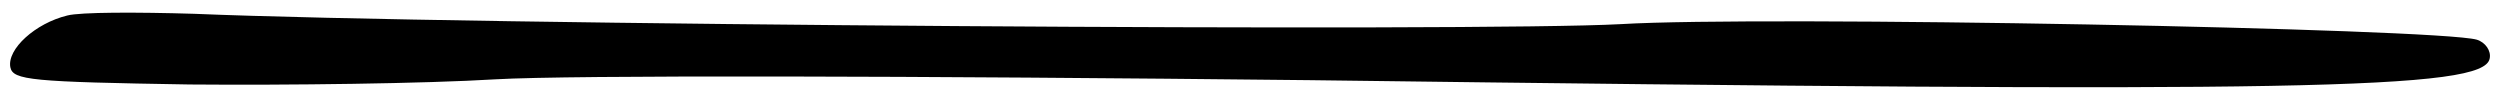
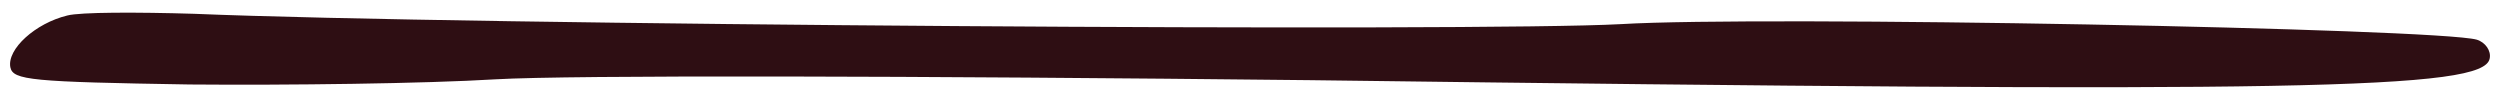
<svg xmlns="http://www.w3.org/2000/svg" version="1.0" width="290pt" height="12pt" viewBox="0 0 290 12" preserveAspectRatio="xMidYMid meet">
  <g transform="translate(0,12) scale(0.1,-0.1)" fill="#000000" stroke="none">
-     <path d="M78 102 c-37 -9 -70 -39 -66 -60 3 -15 24 -17 208 -20 113 -1 273 1 355 6 86 5 490 4 945 -1 1152 -15 1361 -11 1368 25 2 9 -5 19 -15 22 -47 13 -826 28 -993 18 -164 -9 -1344 -1 -1655 12 -66 2 -132 2 -147 -2z" />
+     <path style="fill:#2e0e13;" d="M78 102 c-37 -9 -70 -39 -66 -60 3 -15 24 -17 208 -20 113 -1 273 1 355 6 86 5 490 4 945 -1 1152 -15 1361 -11 1368 25 2 9 -5 19 -15 22 -47 13 -826 28 -993 18 -164 -9 -1344 -1 -1655 12 -66 2 -132 2 -147 -2z" />
  </g>
</svg>
